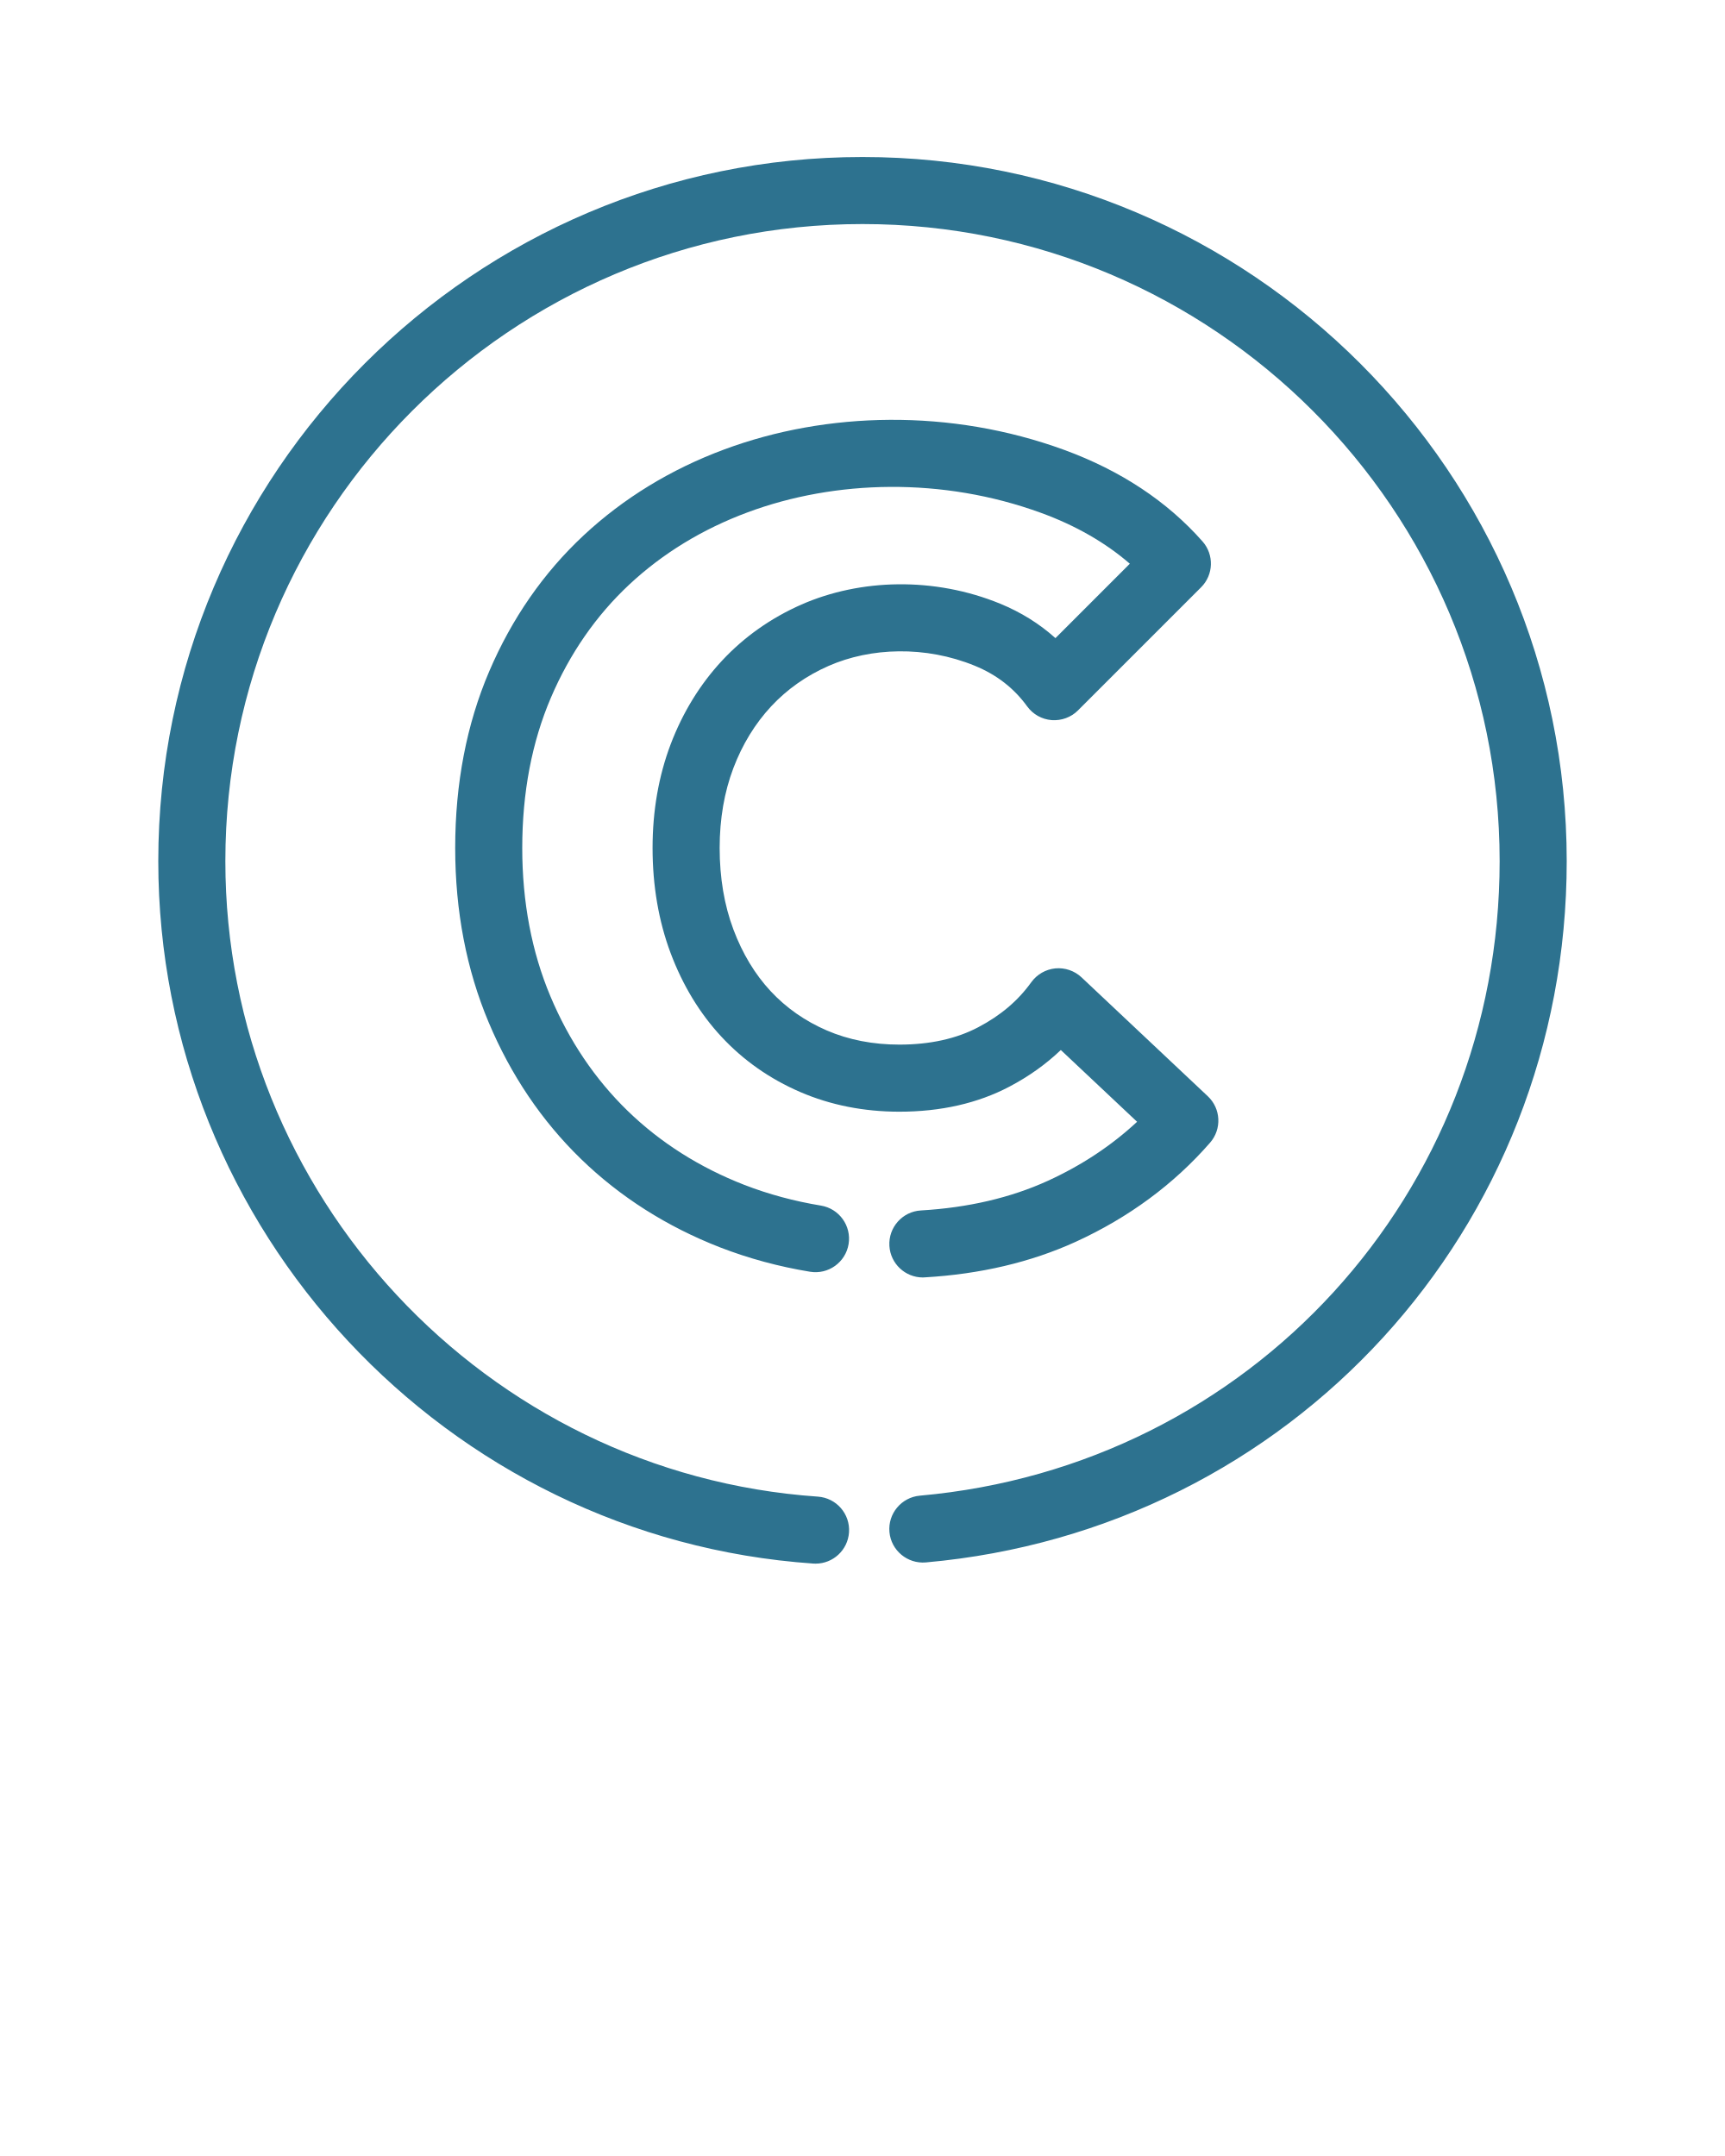
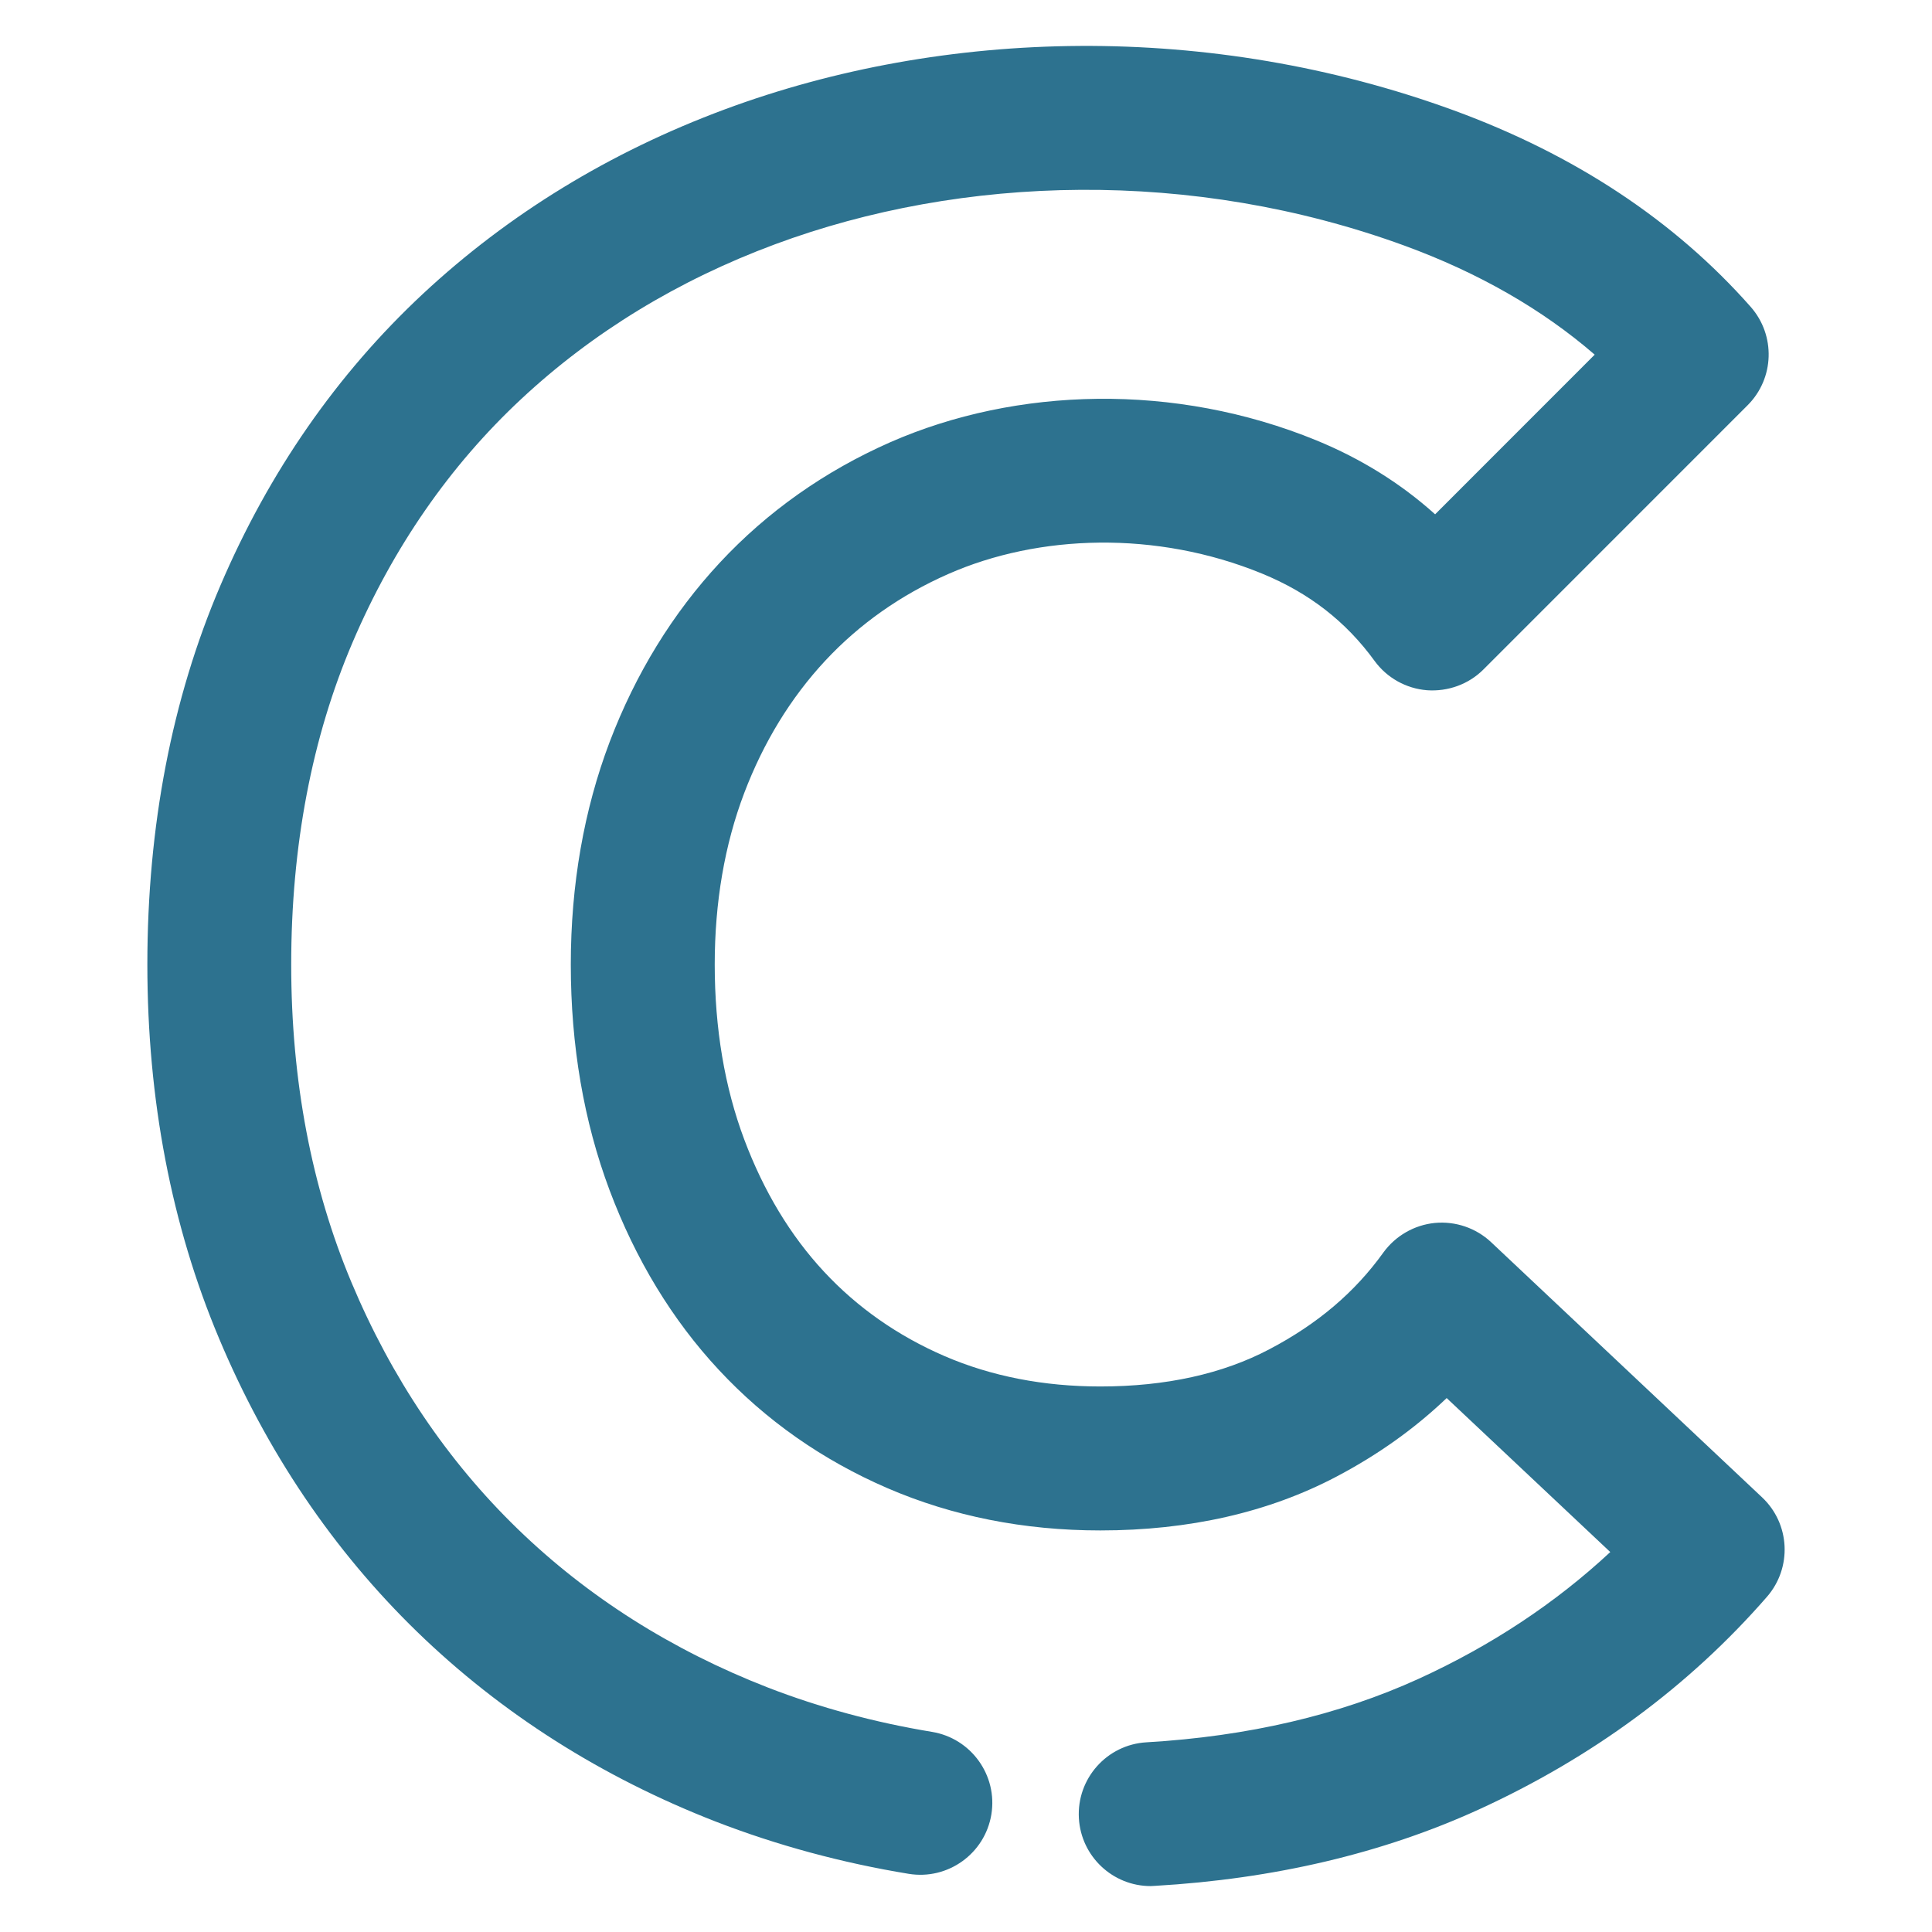
- <svg xmlns="http://www.w3.org/2000/svg" version="1.1" x="0px" y="0px" viewBox="0 0 100 125" enable-background="new 0 0 100 100" xml:space="preserve">
-   <g>
-     <g>
-       <g>
-         <path fill="#2D728F" d="M53.498,74.064c-1.022,0-1.879-0.799-1.939-1.832c-0.062-1.071,0.756-1.992,1.828-2.053     c2.732-0.16,5.207-0.736,7.355-1.717c1.958-0.895,3.693-2.043,5.176-3.424l-4.421-4.161c-0.862,0.824-1.858,1.534-2.982,2.125     c-1.827,0.962-3.974,1.452-6.378,1.452c-2.062,0-3.997-0.385-5.752-1.143c-1.759-0.76-3.293-1.837-4.56-3.201     c-1.253-1.345-2.245-2.978-2.948-4.851c-0.695-1.854-1.047-3.903-1.047-6.098c0-2.154,0.354-4.175,1.049-6.011     c0.703-1.848,1.704-3.478,2.979-4.848c1.281-1.376,2.831-2.471,4.605-3.253C49.87,33.555,54.152,33.432,57.98,35     c1.207,0.496,2.279,1.164,3.205,1.997l4.312-4.314c-1.419-1.228-3.142-2.215-5.141-2.946c-5.73-2.092-11.947-1.917-17.014-0.034     c-2.616,0.972-4.924,2.379-6.856,4.183c-1.925,1.796-3.457,4.006-4.552,6.569c-1.101,2.574-1.659,5.504-1.659,8.709     c0,3.132,0.549,6.021,1.632,8.597c1.081,2.574,2.589,4.811,4.483,6.648c1.892,1.836,4.168,3.279,6.763,4.289     c1.401,0.543,2.894,0.945,4.436,1.199c1.061,0.175,1.778,1.175,1.605,2.232c-0.175,1.061-1.177,1.777-2.233,1.604     c-1.807-0.296-3.562-0.772-5.215-1.412c-3.083-1.2-5.795-2.923-8.063-5.123c-2.271-2.204-4.074-4.873-5.358-7.933     c-1.285-3.053-1.937-6.451-1.937-10.103c0-3.732,0.663-7.178,1.972-10.237c1.309-3.064,3.15-5.717,5.474-7.885     c2.312-2.155,5.055-3.833,8.155-4.984c5.93-2.202,13.108-2.381,19.705,0.028c3.268,1.196,5.965,2.98,8.018,5.307     c0.678,0.77,0.643,1.935-0.084,2.66l-7.135,7.136c-0.4,0.403-0.963,0.604-1.525,0.564c-0.568-0.045-1.086-0.335-1.42-0.794     c-0.775-1.066-1.771-1.838-3.041-2.359c-2.859-1.171-6.036-1.062-8.475,0.011c-1.289,0.567-2.407,1.356-3.326,2.343     c-0.932,1.001-1.669,2.205-2.191,3.579c-0.528,1.393-0.796,2.95-0.796,4.631c0,1.726,0.268,3.317,0.799,4.731     c0.524,1.395,1.248,2.596,2.155,3.57c0.9,0.968,1.994,1.734,3.254,2.279c1.266,0.547,2.683,0.822,4.211,0.822     c1.766,0,3.302-0.338,4.569-1.006c1.298-0.682,2.306-1.535,3.079-2.613c0.329-0.453,0.836-0.745,1.393-0.8     c0.556-0.052,1.111,0.136,1.52,0.521l7.318,6.891c0.762,0.715,0.82,1.902,0.135,2.69c-2.102,2.414-4.725,4.348-7.794,5.751     c-2.589,1.181-5.529,1.874-8.744,2.06C53.574,74.062,53.537,74.064,53.498,74.064z" />
+ <svg xmlns="http://www.w3.org/2000/svg" version="1.1" x="0px" y="0px" viewBox="0 0 100 100" enable-background="new 0 0 100 100" xml:space="preserve" id="svg2">
+   <defs id="defs8" />
+   <g transform="translate(0,0.1205)" id="g4">
+     <g transform="matrix(1.915525,0,0,1.915525,-42.91975,-44.36855)" id="g6">
+       <g id="g8">
+         <path style="fill:#2d728f" id="path10" d="m 53.498,74.064 c -1.022,0 -1.879,-0.799 -1.939,-1.832 -0.062,-1.071 0.756,-1.992 1.828,-2.053 2.732,-0.16 5.207,-0.736 7.355,-1.717 1.958,-0.895 3.693,-2.043 5.176,-3.424 l -4.421,-4.161 c -0.862,0.824 -1.858,1.534 -2.982,2.125 -1.827,0.962 -3.974,1.452 -6.378,1.452 -2.062,0 -3.997,-0.385 -5.752,-1.143 -1.759,-0.76 -3.293,-1.837 -4.56,-3.201 -1.253,-1.345 -2.245,-2.978 -2.948,-4.851 -0.695,-1.854 -1.047,-3.903 -1.047,-6.098 0,-2.154 0.354,-4.175 1.049,-6.011 0.703,-1.848 1.704,-3.478 2.979,-4.848 1.281,-1.376 2.831,-2.471 4.605,-3.253 3.407,-1.494 7.689,-1.617 11.517,-0.049 1.207,0.496 2.279,1.164 3.205,1.997 l 4.312,-4.314 c -1.419,-1.228 -3.142,-2.215 -5.141,-2.946 -5.73,-2.092 -11.947,-1.917 -17.014,-0.034 -2.616,0.972 -4.924,2.379 -6.856,4.183 -1.925,1.796 -3.457,4.006 -4.552,6.569 -1.101,2.574 -1.659,5.504 -1.659,8.709 0,3.132 0.549,6.021 1.632,8.597 1.081,2.574 2.589,4.811 4.483,6.648 1.892,1.836 4.168,3.279 6.763,4.289 1.401,0.543 2.894,0.945 4.436,1.199 1.061,0.175 1.778,1.175 1.605,2.232 -0.175,1.061 -1.177,1.777 -2.233,1.604 -1.807,-0.296 -3.562,-0.772 -5.215,-1.412 -3.083,-1.2 -5.795,-2.923 -8.063,-5.123 -2.271,-2.204 -4.074,-4.873 -5.358,-7.933 -1.285,-3.053 -1.937,-6.451 -1.937,-10.103 0,-3.732 0.663,-7.178 1.972,-10.237 1.309,-3.064 3.15,-5.717 5.474,-7.885 2.312,-2.155 5.055,-3.833 8.155,-4.984 5.93,-2.202 13.108,-2.381 19.705,0.028 3.268,1.196 5.965,2.98 8.018,5.307 0.678,0.77 0.643,1.935 -0.084,2.66 l -7.135,7.136 c -0.4,0.403 -0.963,0.604 -1.525,0.564 -0.568,-0.045 -1.086,-0.335 -1.42,-0.794 -0.775,-1.066 -1.771,-1.838 -3.041,-2.359 -2.859,-1.171 -6.036,-1.062 -8.475,0.011 -1.289,0.567 -2.407,1.356 -3.326,2.343 -0.932,1.001 -1.669,2.205 -2.191,3.579 -0.528,1.393 -0.796,2.95 -0.796,4.631 0,1.726 0.268,3.317 0.799,4.731 0.524,1.395 1.248,2.596 2.155,3.57 0.9,0.968 1.994,1.734 3.254,2.279 1.266,0.547 2.683,0.822 4.211,0.822 1.766,0 3.302,-0.338 4.569,-1.006 1.298,-0.682 2.306,-1.535 3.079,-2.613 0.329,-0.453 0.836,-0.745 1.393,-0.8 0.556,-0.052 1.111,0.136 1.52,0.521 l 7.318,6.891 c 0.762,0.715 0.82,1.902 0.135,2.69 -2.102,2.414 -4.725,4.348 -7.794,5.751 -2.589,1.181 -5.529,1.874 -8.744,2.06 -0.04,0.004 -0.077,0.006 -0.116,0.006 z" />
      </g>
-     </g>
-     <g>
-       <path fill="#2D728F" d="M47.281,90.656c-0.045,0-0.091-0.001-0.136-0.004C25.854,89.18,9.176,71.293,9.176,49.927    C9.176,27.416,27.49,9.103,50,9.103c22.51,0,40.824,18.313,40.824,40.824c0,21.292-15.973,38.772-37.154,40.659    c-1.059,0.092-2.014-0.693-2.108-1.764c-0.095-1.067,0.695-2.012,1.765-2.107c19.16-1.709,33.609-17.523,33.609-36.788    c0-20.367-16.57-36.937-36.936-36.937c-20.367,0-36.936,16.569-36.936,36.937c0,19.331,15.087,35.514,34.349,36.844    c1.071,0.075,1.88,1.002,1.805,2.074C49.147,89.871,48.294,90.656,47.281,90.656z" />
    </g>
  </g>
</svg>
